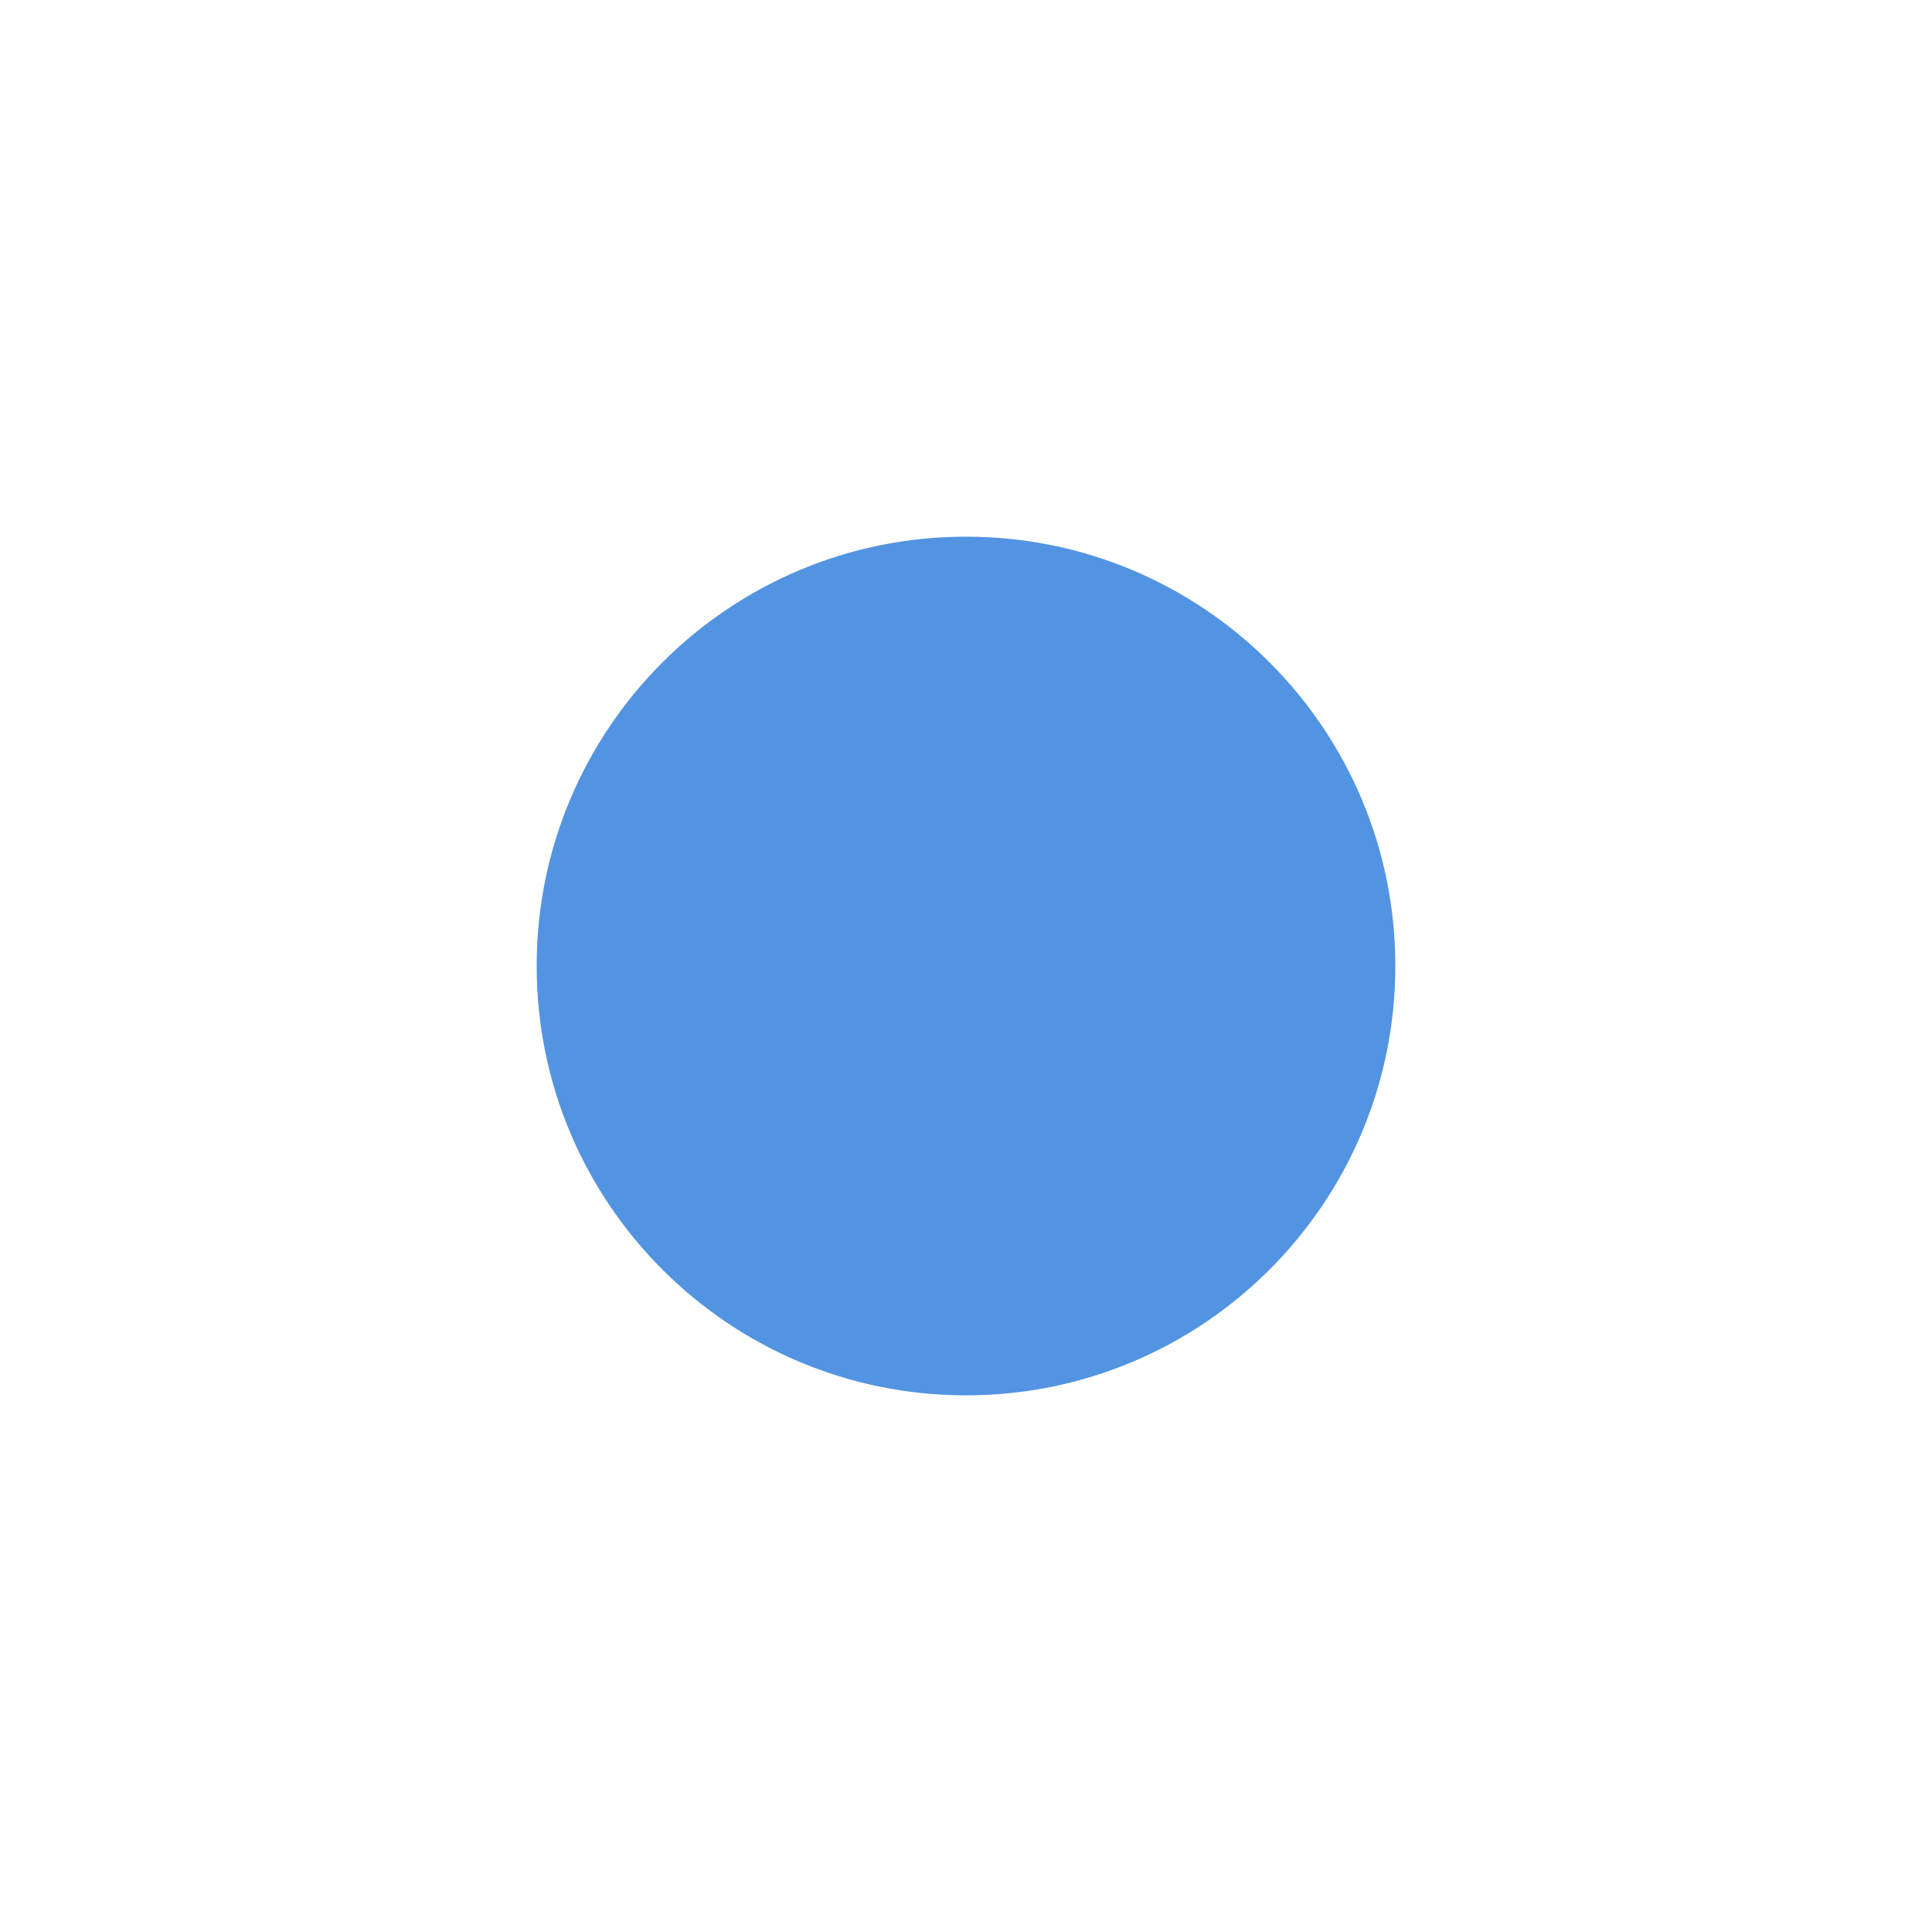
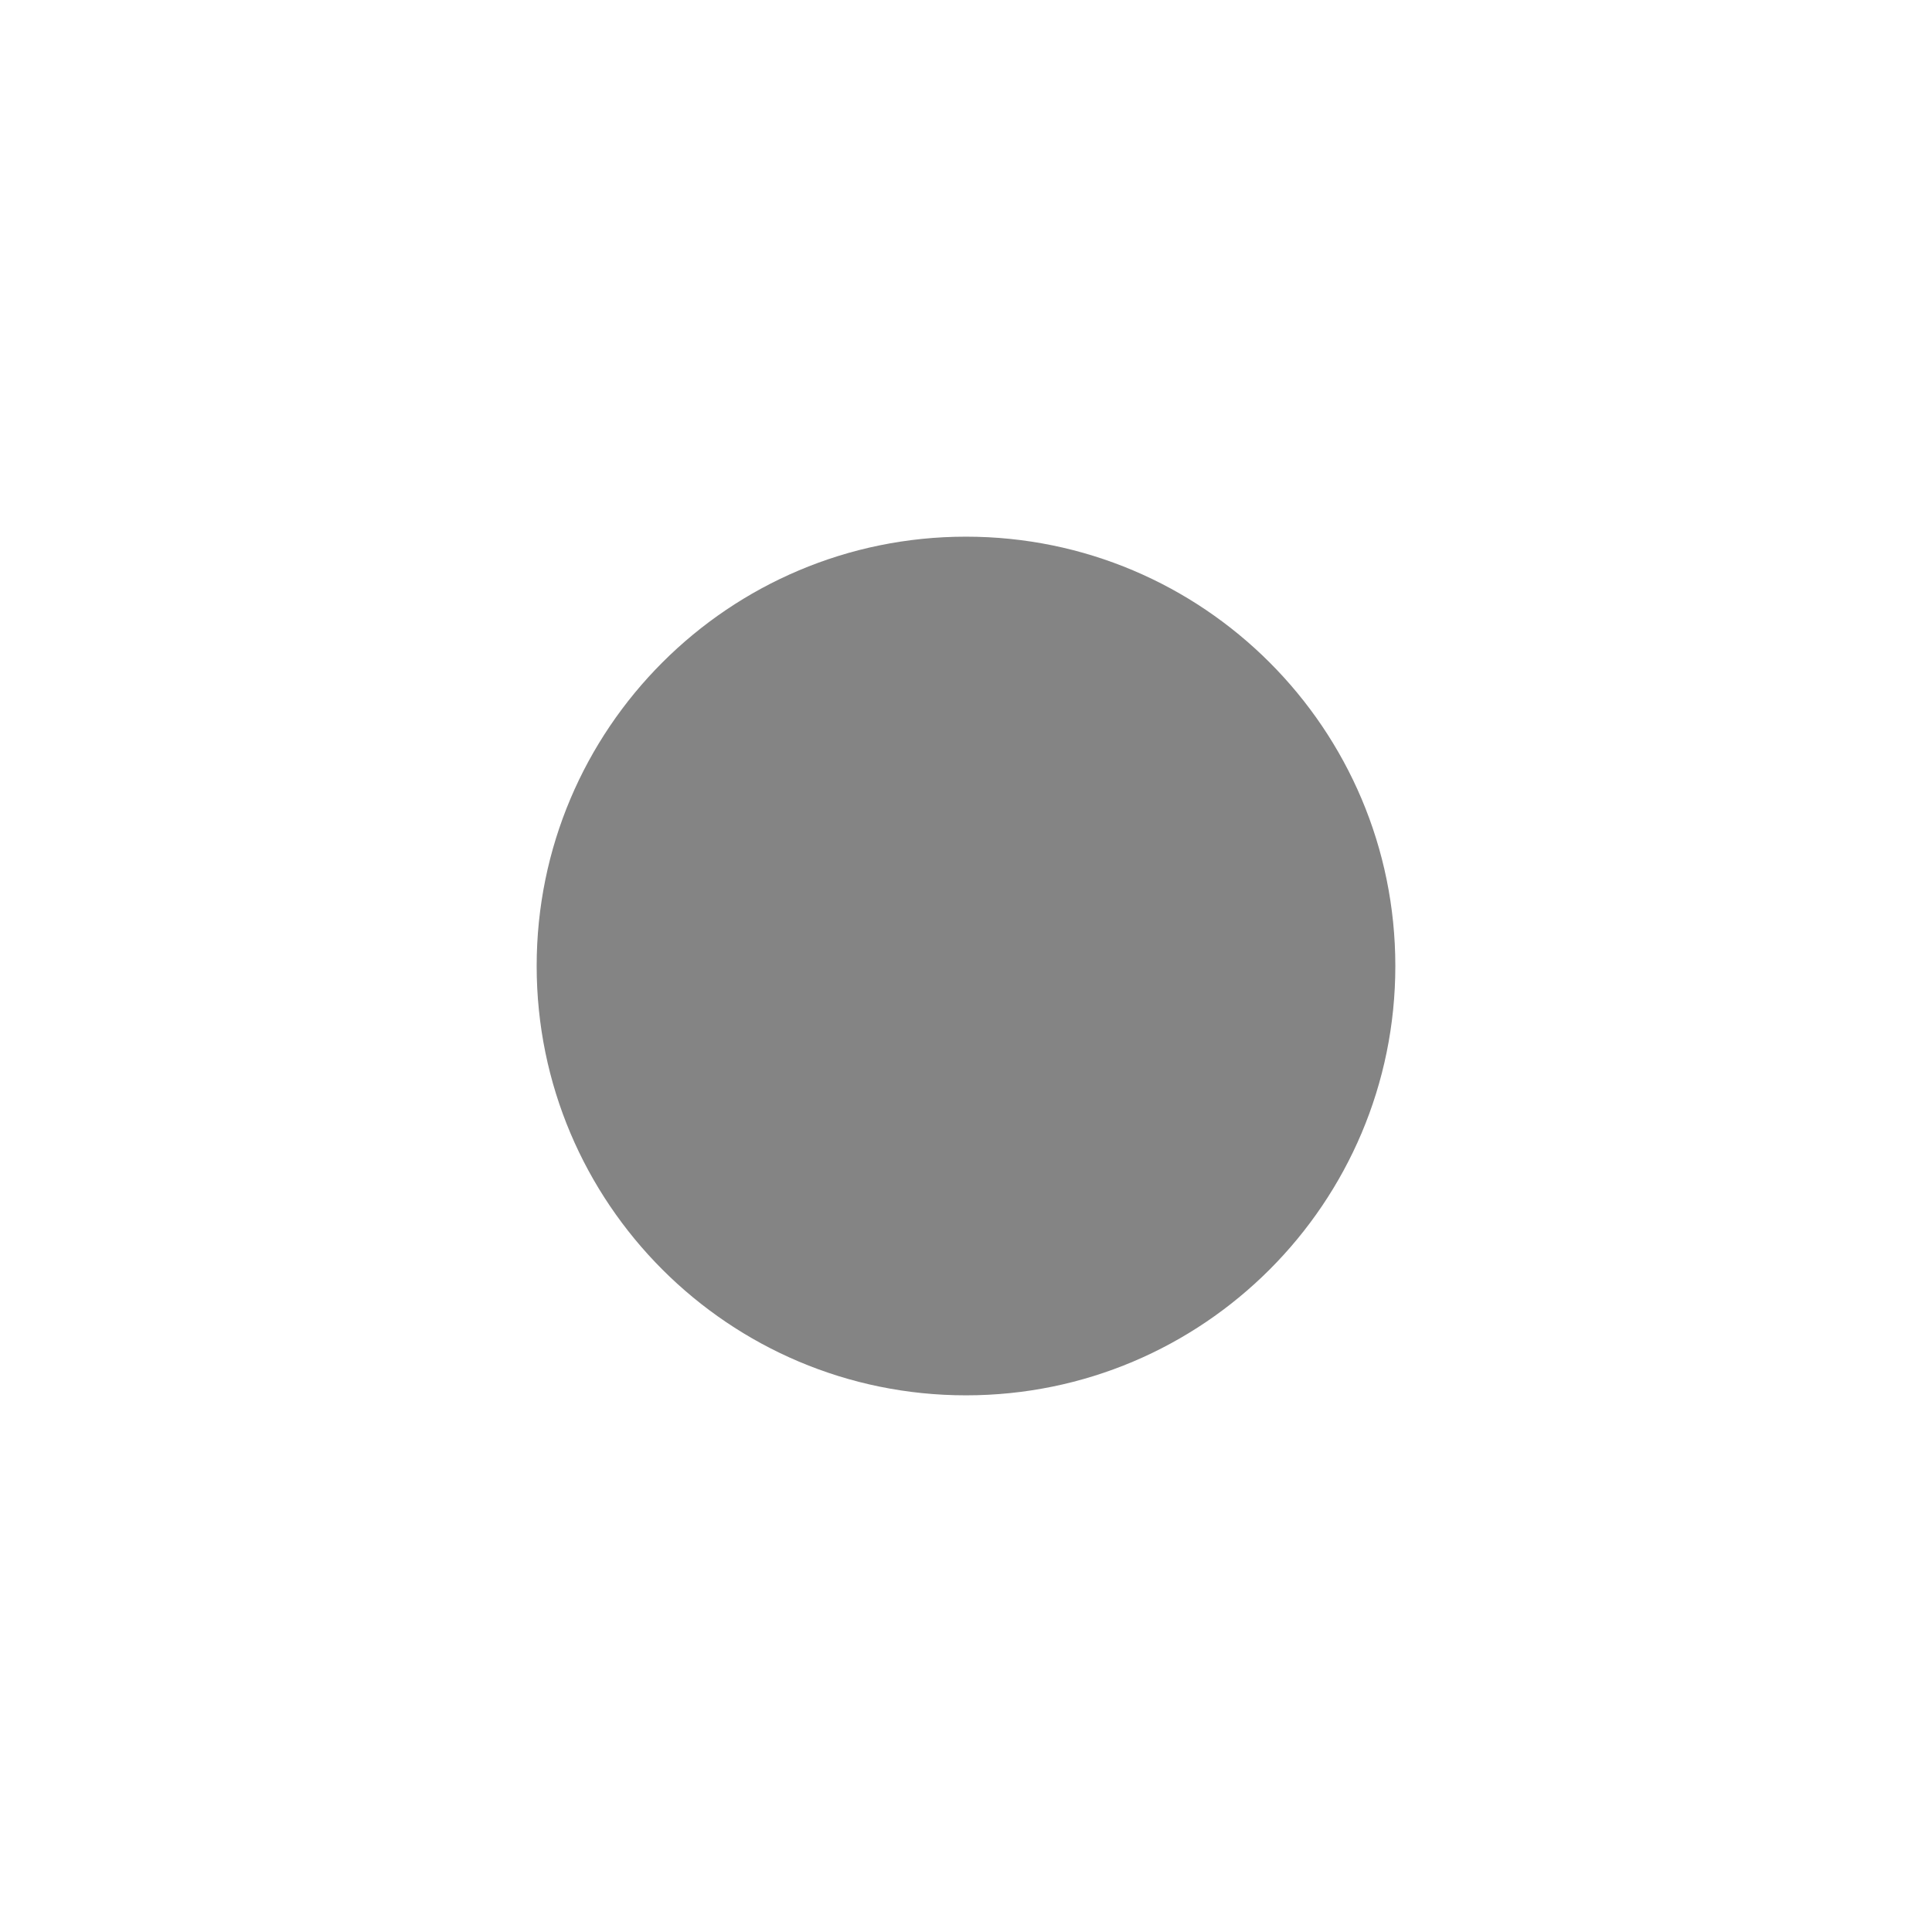
<svg xmlns="http://www.w3.org/2000/svg" xmlns:ns1="http://www.openswatchbook.org/uri/2009/osb" xmlns:xlink="http://www.w3.org/1999/xlink" width="18" height="18" id="svg5266" version="1.1">
  <defs id="defs5268">
    <linearGradient id="selected_bg_color" ns1:paint="solid">
-       <stop style="stop-color:#5294e2;stop-opacity:1;" offset="0" id="stop4137" />
+       <stop style="stop-color:#848484;stop-opacity:1;" offset="0" id="stop4137" />
    </linearGradient>
    <linearGradient xlink:href="#selected_bg_color" id="linearGradient4139" x1="9" y1="3" x2="9" y2="11" gradientUnits="userSpaceOnUse" />
  </defs>
  <g id="layer1" transform="translate(0,2)">
    <circle style="opacity:1;fill:url(#linearGradient4139);fill-opacity:1;stroke:none;stroke-opacity:0.706" id="path4136" cx="9" cy="7" r="4" />
  </g>
</svg>
